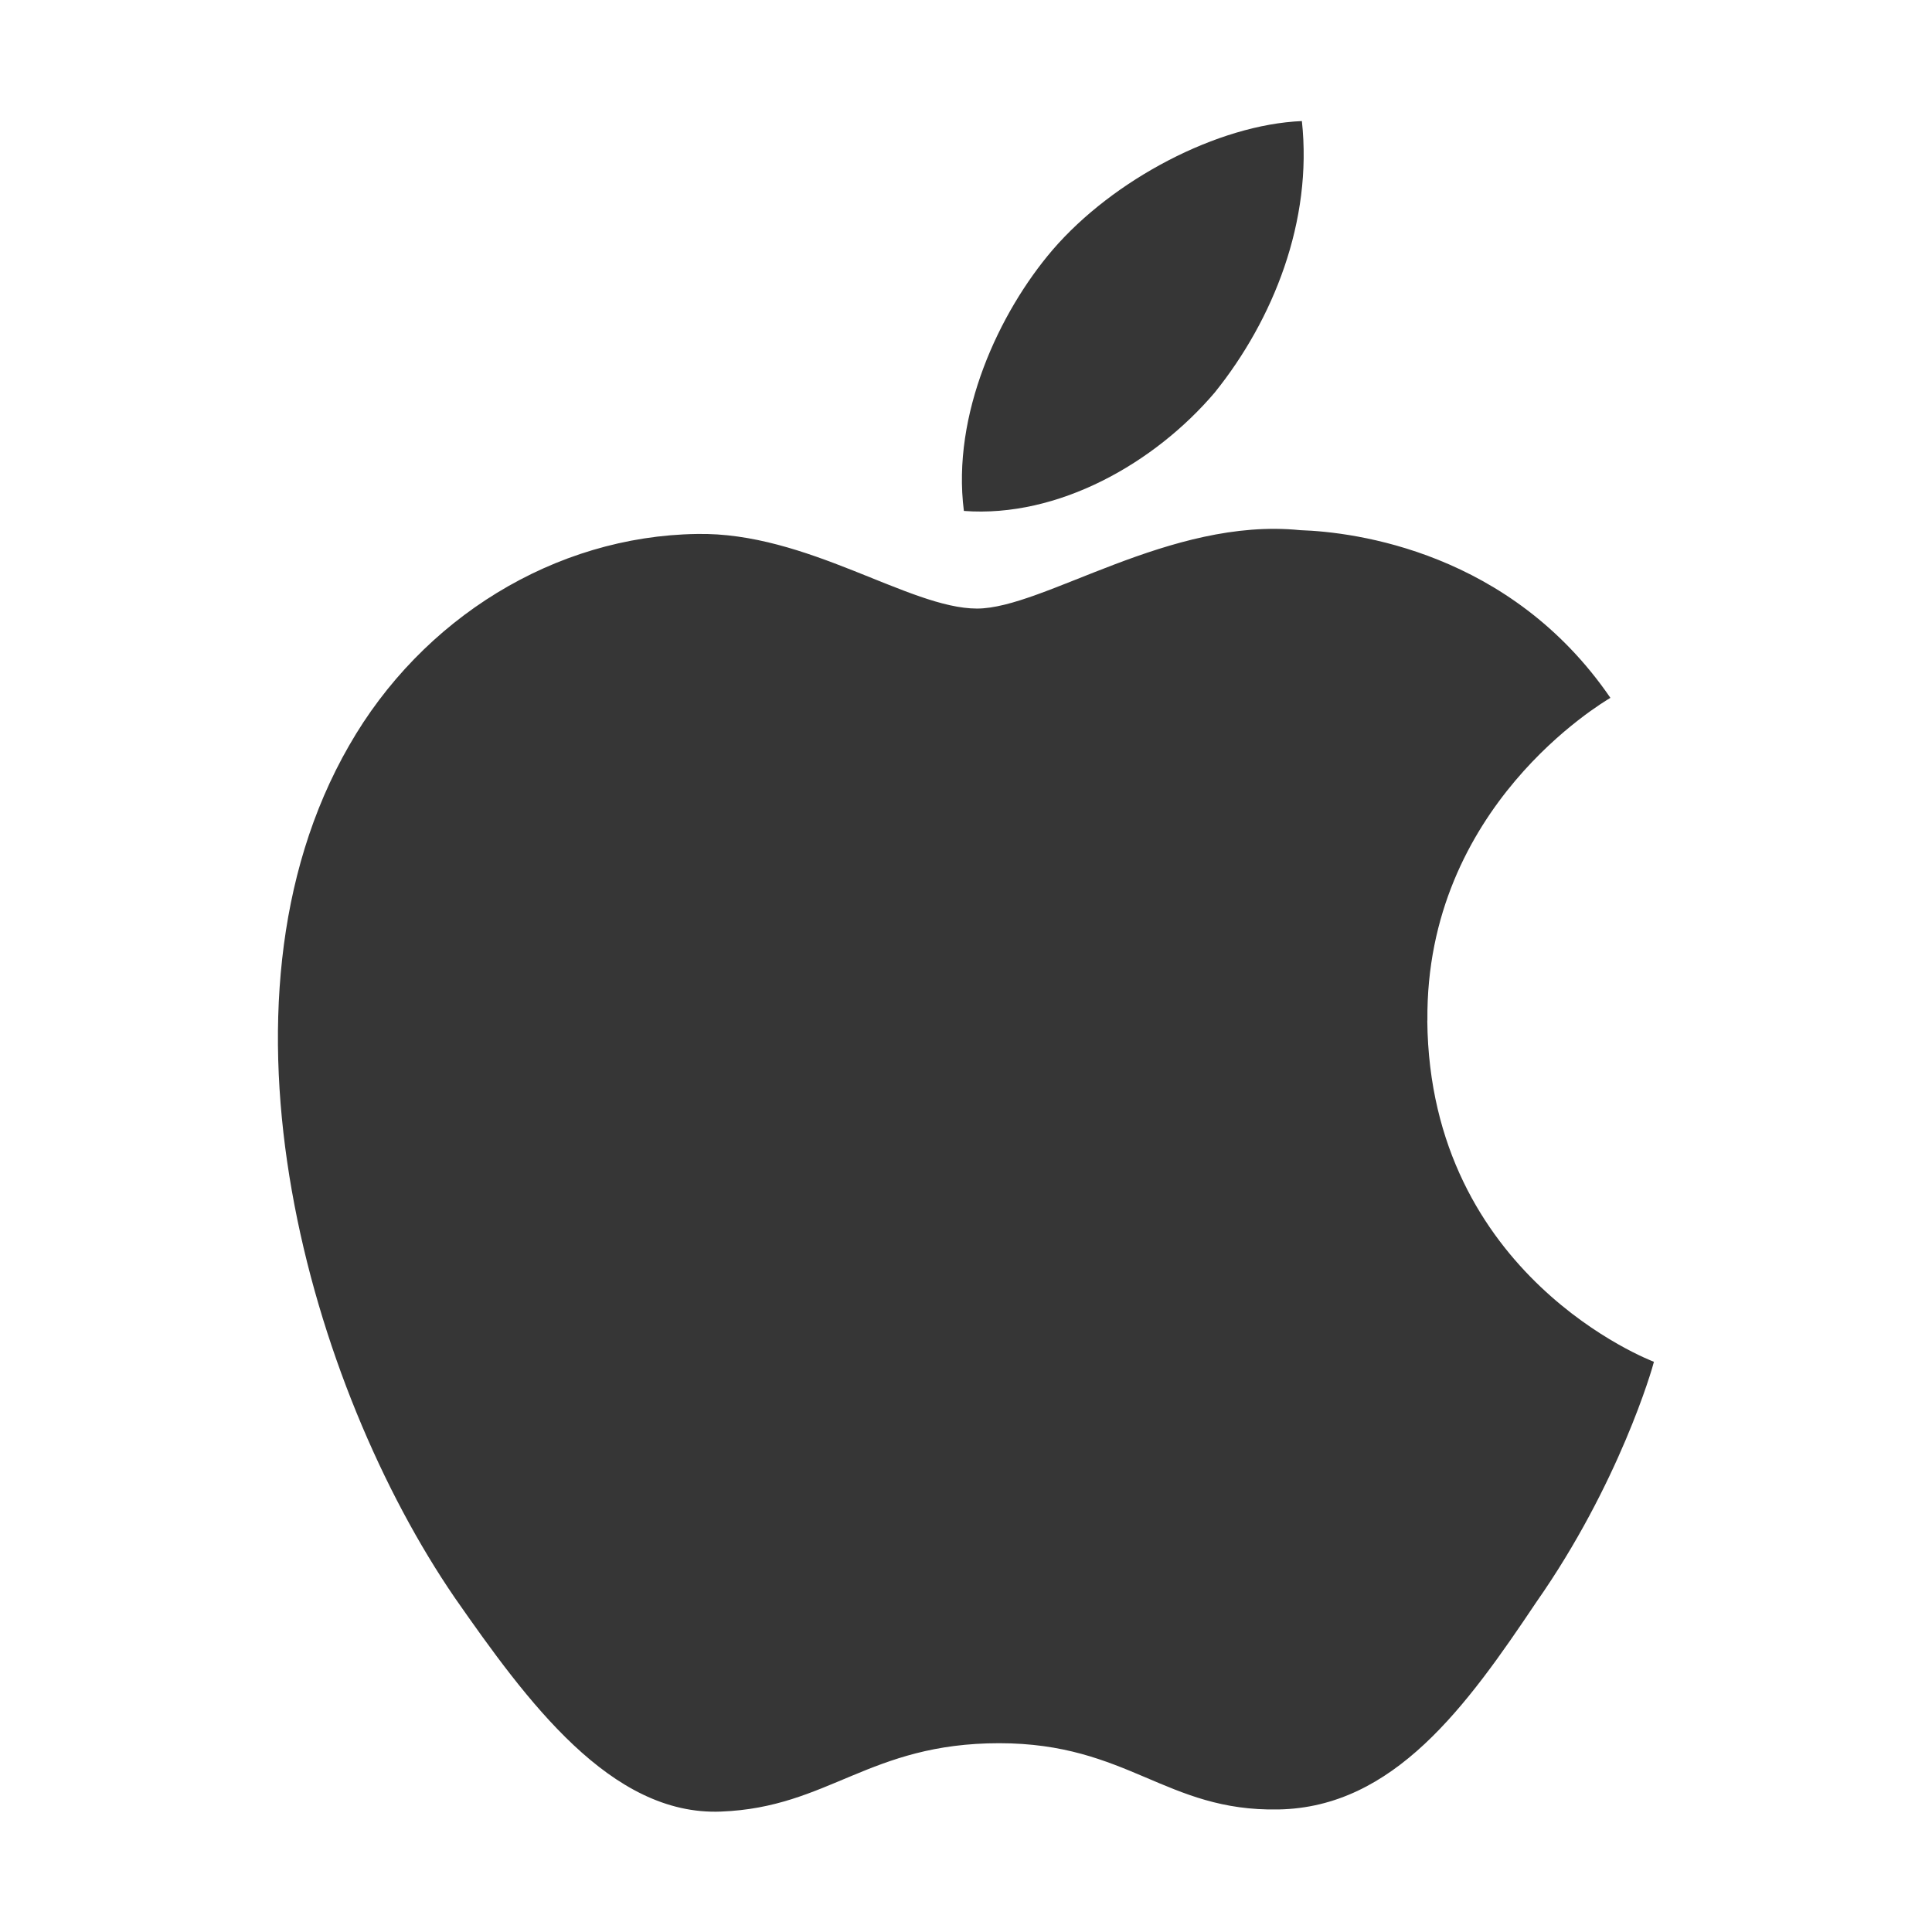
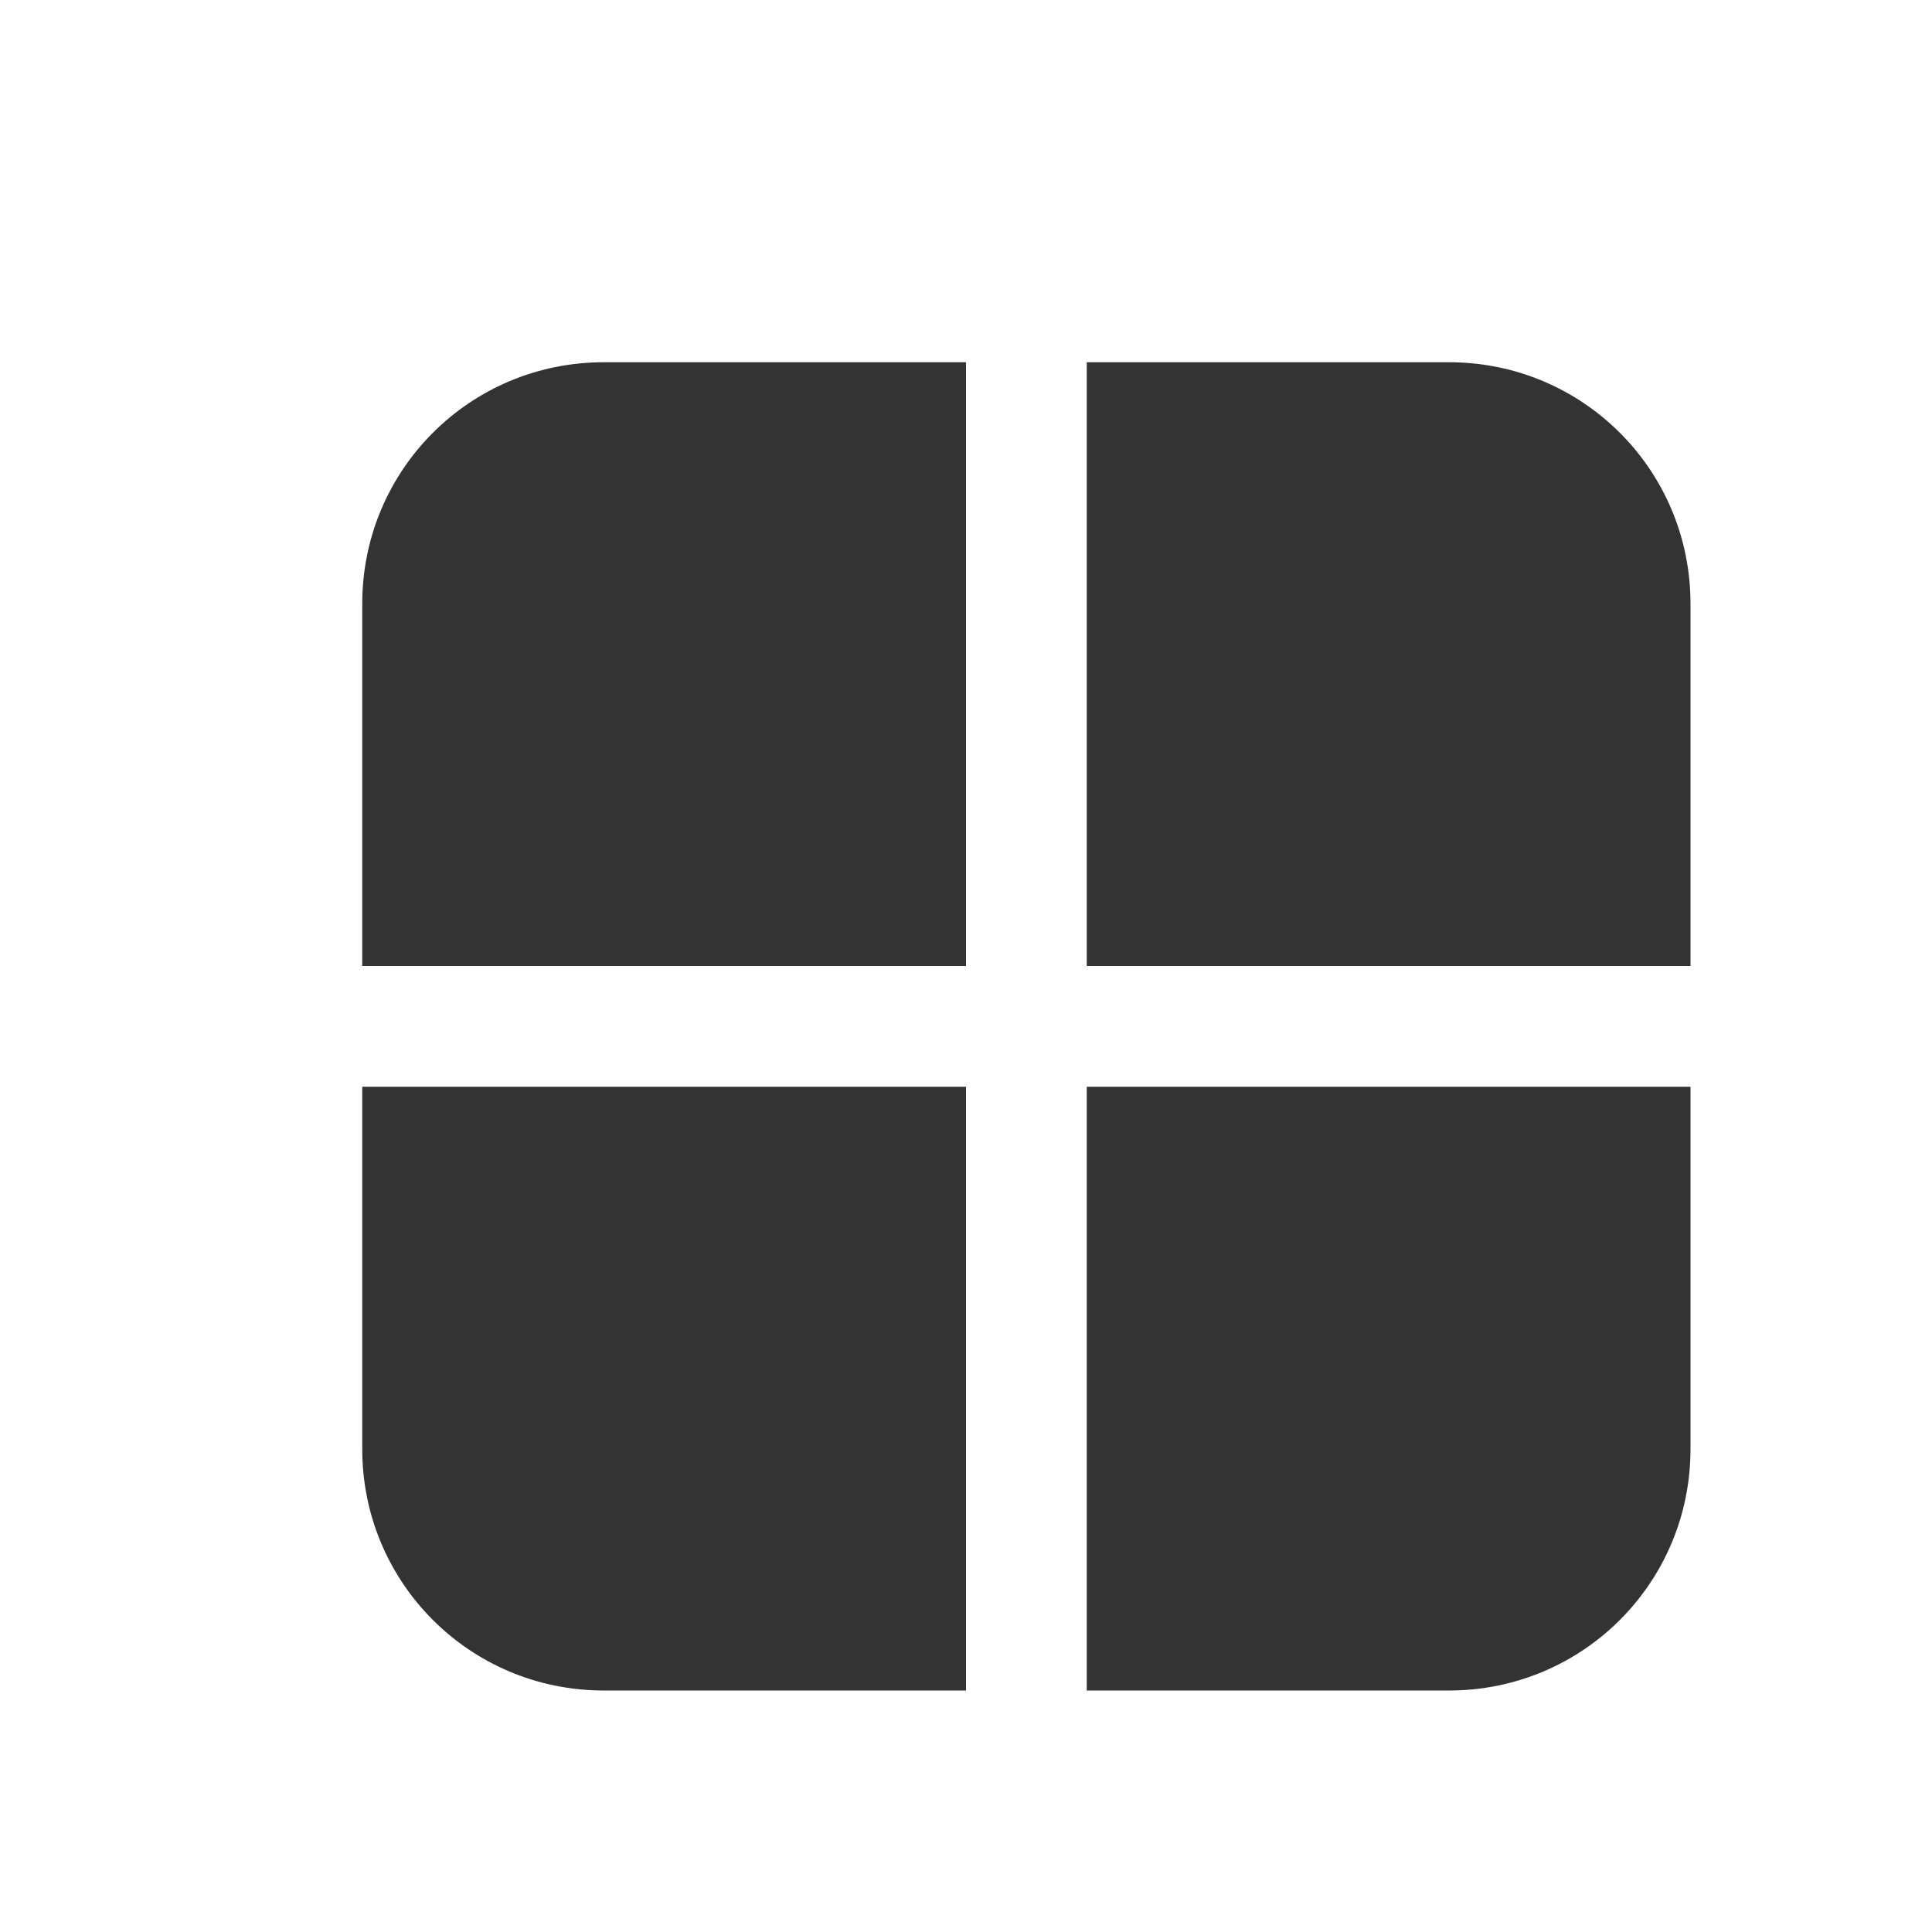
<svg xmlns="http://www.w3.org/2000/svg" width="16" height="16" version="1.1">
  <defs>
    <style id="current-color-scheme" type="text/css">.ColorScheme-Text { color:#363636; }</style>
  </defs>
-   <g class="ColorScheme-Text" transform="matrix(.875 0 0 .875 1 -247.5)" fill="currentColor">
-     <path d="m10.356 286.57c0.552-0.687 0.926-1.621 0.823-2.567-0.795 0.033-1.785 0.552-2.359 1.219-0.507 0.592-0.957 1.559-0.84 2.471 0.892 0.067 1.806-0.451 2.377-1.124zm2.011 5.945c-0.019-2.023 1.656-3.006 1.732-3.053-0.947-1.383-2.417-1.57-2.935-1.587-1.235-0.126-2.43 0.742-3.06 0.742-0.641-8e-5 -1.609-0.727-2.652-0.706-1.344 0.02-2.602 0.798-3.291 2.003-1.418 2.463-0.361 6.08 1.001 8.066 0.682 0.978 1.477 2.066 2.52 2.023 1.02-0.039 1.4-0.647 2.632-0.647 1.22 0 1.577 0.647 2.641 0.627 1.095-0.018 1.784-0.979 2.442-1.961 0.785-1.12 1.101-2.218 1.114-2.276-0.024-9e-3 -2.122-0.807-2.145-3.229z" />
-   </g>
+   <path d="m5 3c-1.108 0-2 0.892-2 2v3h5v-5zm4 0v5h5v-3c0-1.108-0.892-2-2-2zm-6 6v3c0 1.108 0.892 2 2 2h3v-5zm6 0v5h3c1.108 0 2-0.892 2-2v-3z" fill="#333333" stroke-width="1.365" />
</svg>
